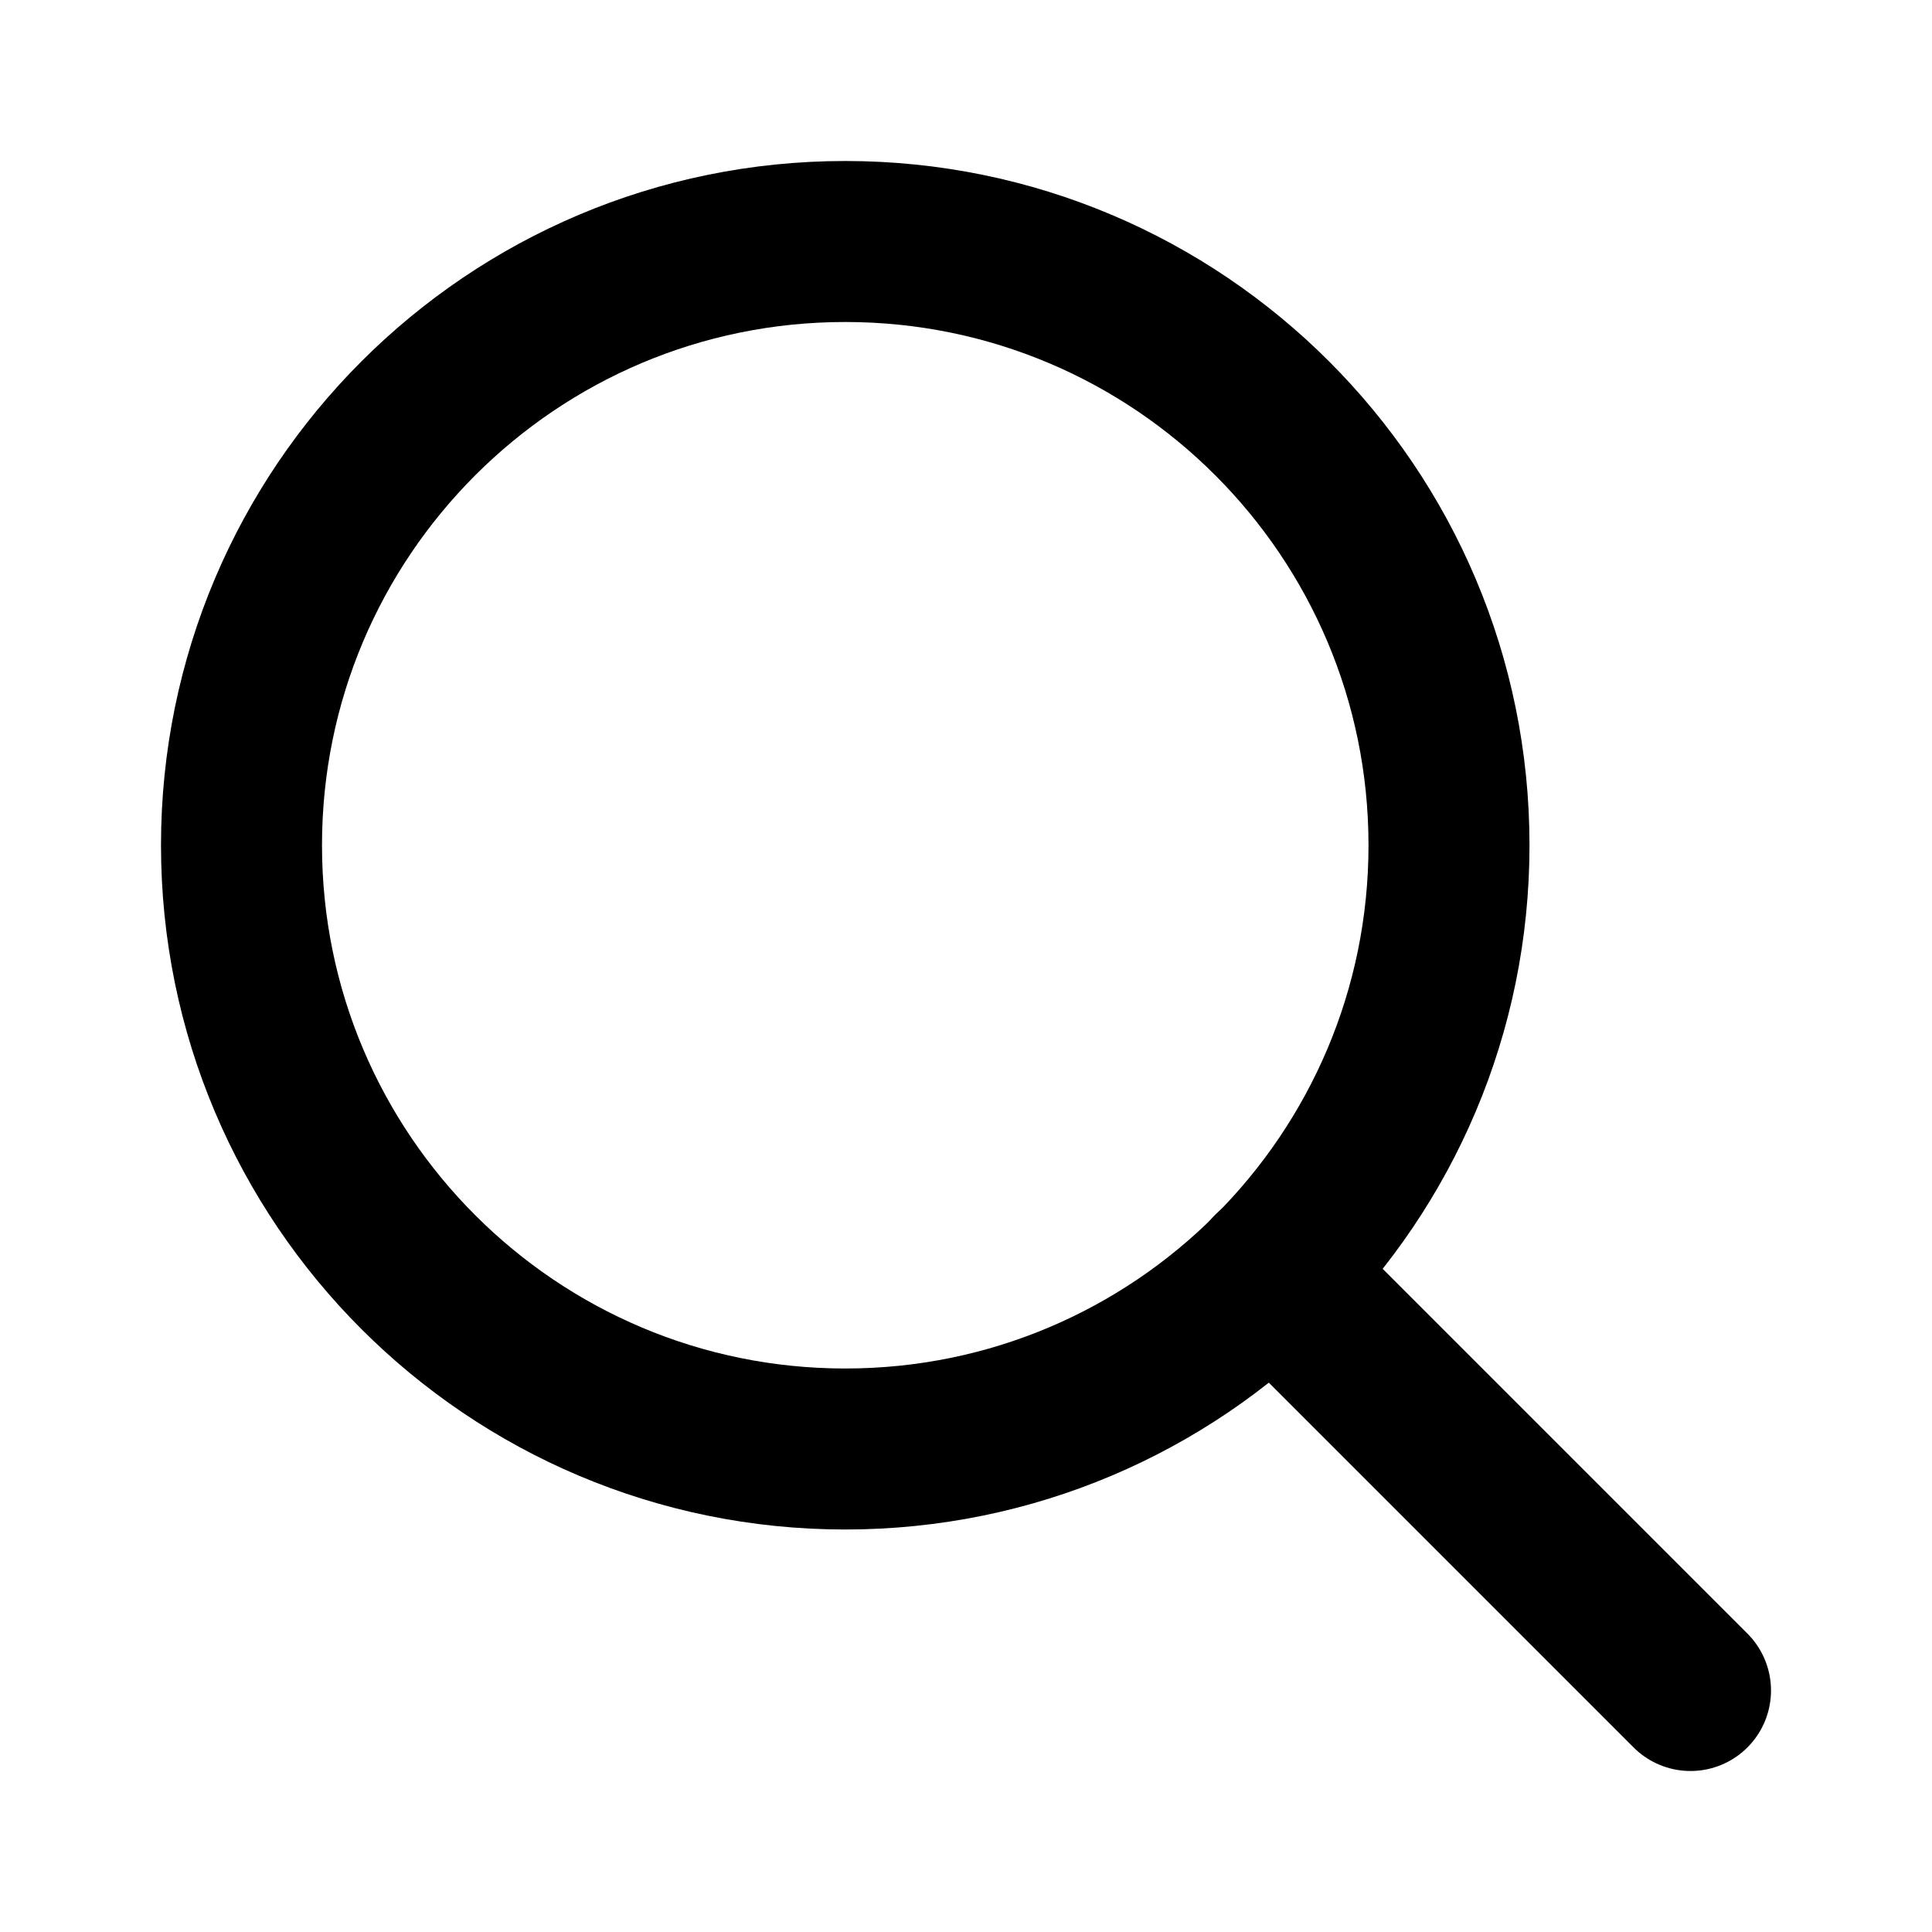
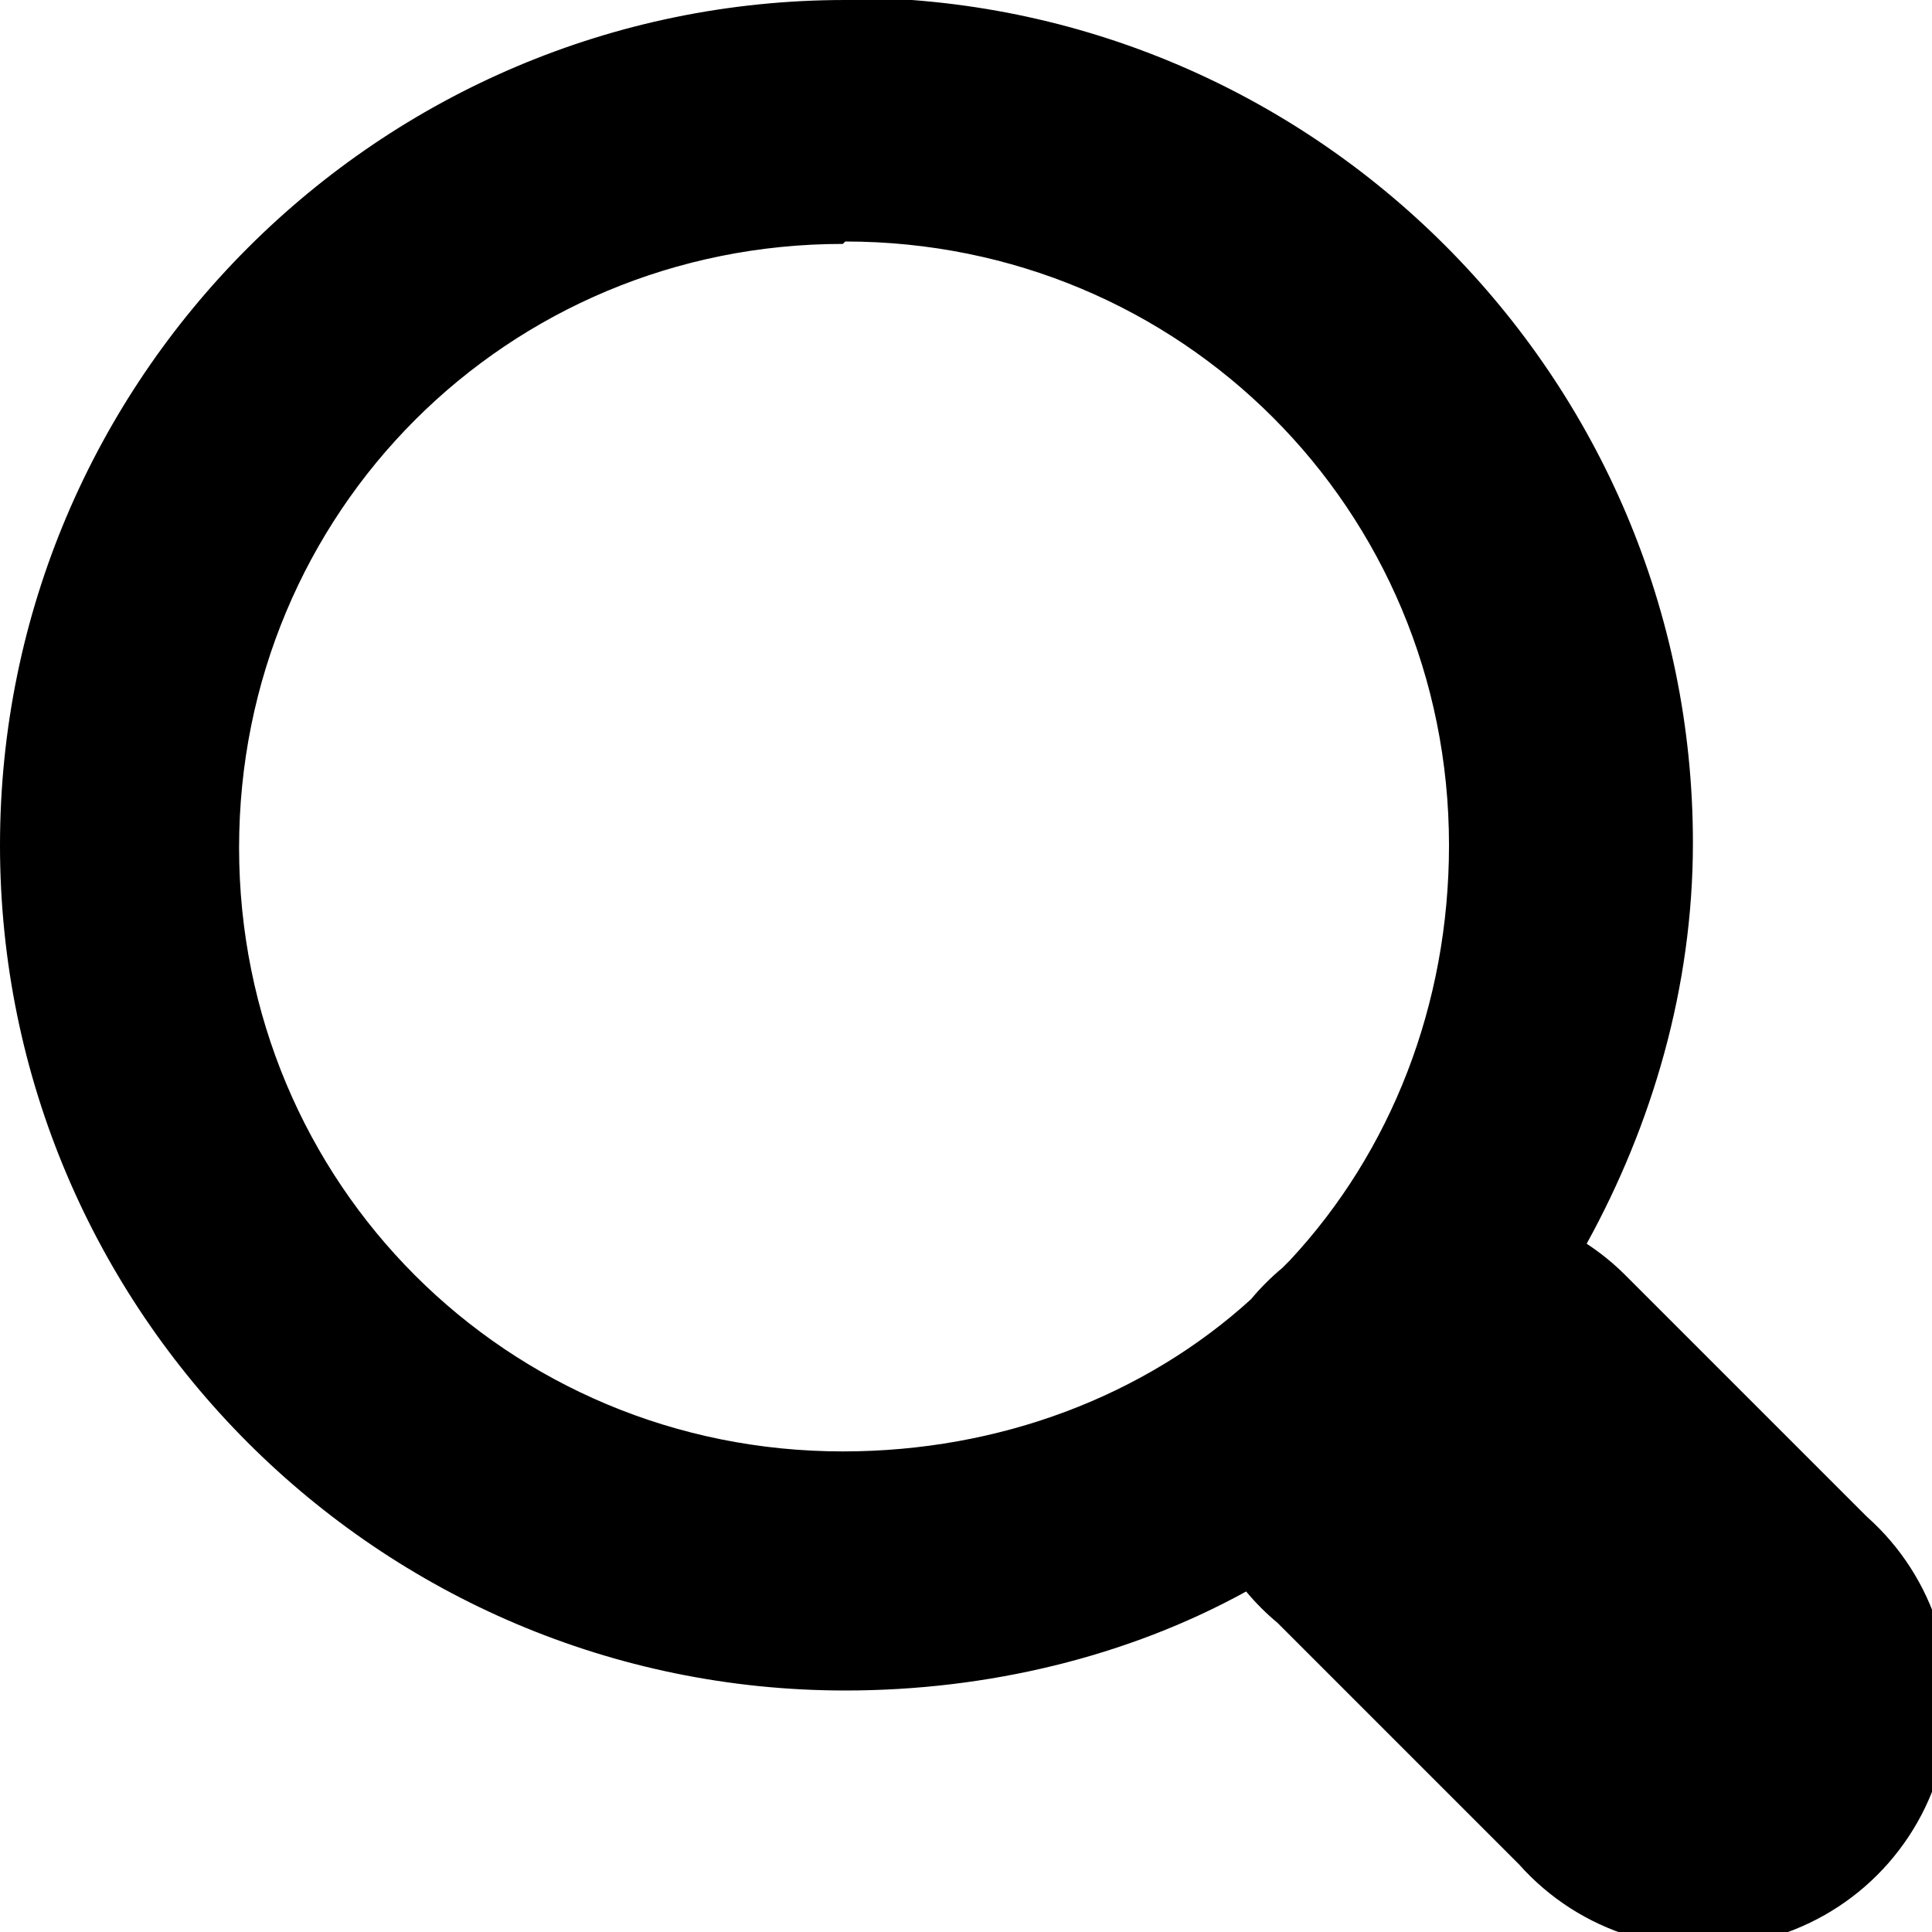
- <svg xmlns="http://www.w3.org/2000/svg" width="24" height="24" viewBox="0 0 24 24" fill="none" stroke="currentColor" stroke-width="2" stroke-linecap="round" stroke-linejoin="round" class="feather feather-search">
-   <circle cx="10.5" cy="10.5" r="7.5" />
-   <line x1="21" y1="21" x2="15.8" y2="15.8" />
+ <svg xmlns="http://www.w3.org/2000/svg" width="8" height="8" viewBox="0 0 8 8">
+   <path d="M3.5 0c-1.93 0-3.5 1.57-3.5 3.5s1.57 3.5 3.5 3.5c.59 0 1.17-.14 1.66-.41a1 1 0 0 0 .13.13l1 1a1.02 1.02 0 1 0 1.44-1.44l-1-1a1 1 0 0 0-.16-.13c.27-.49.44-1.06.44-1.66 0-1.93-1.57-3.5-3.5-3.5zm0 1c1.39 0 2.5 1.11 2.5 2.5 0 .66-.24 1.27-.66 1.72-.01.01-.02.02-.03.03a1 1 0 0 0-.13.13c-.44.4-1.04.63-1.69.63-1.39 0-2.5-1.11-2.5-2.5s1.11-2.5 2.5-2.5z" />
</svg>
